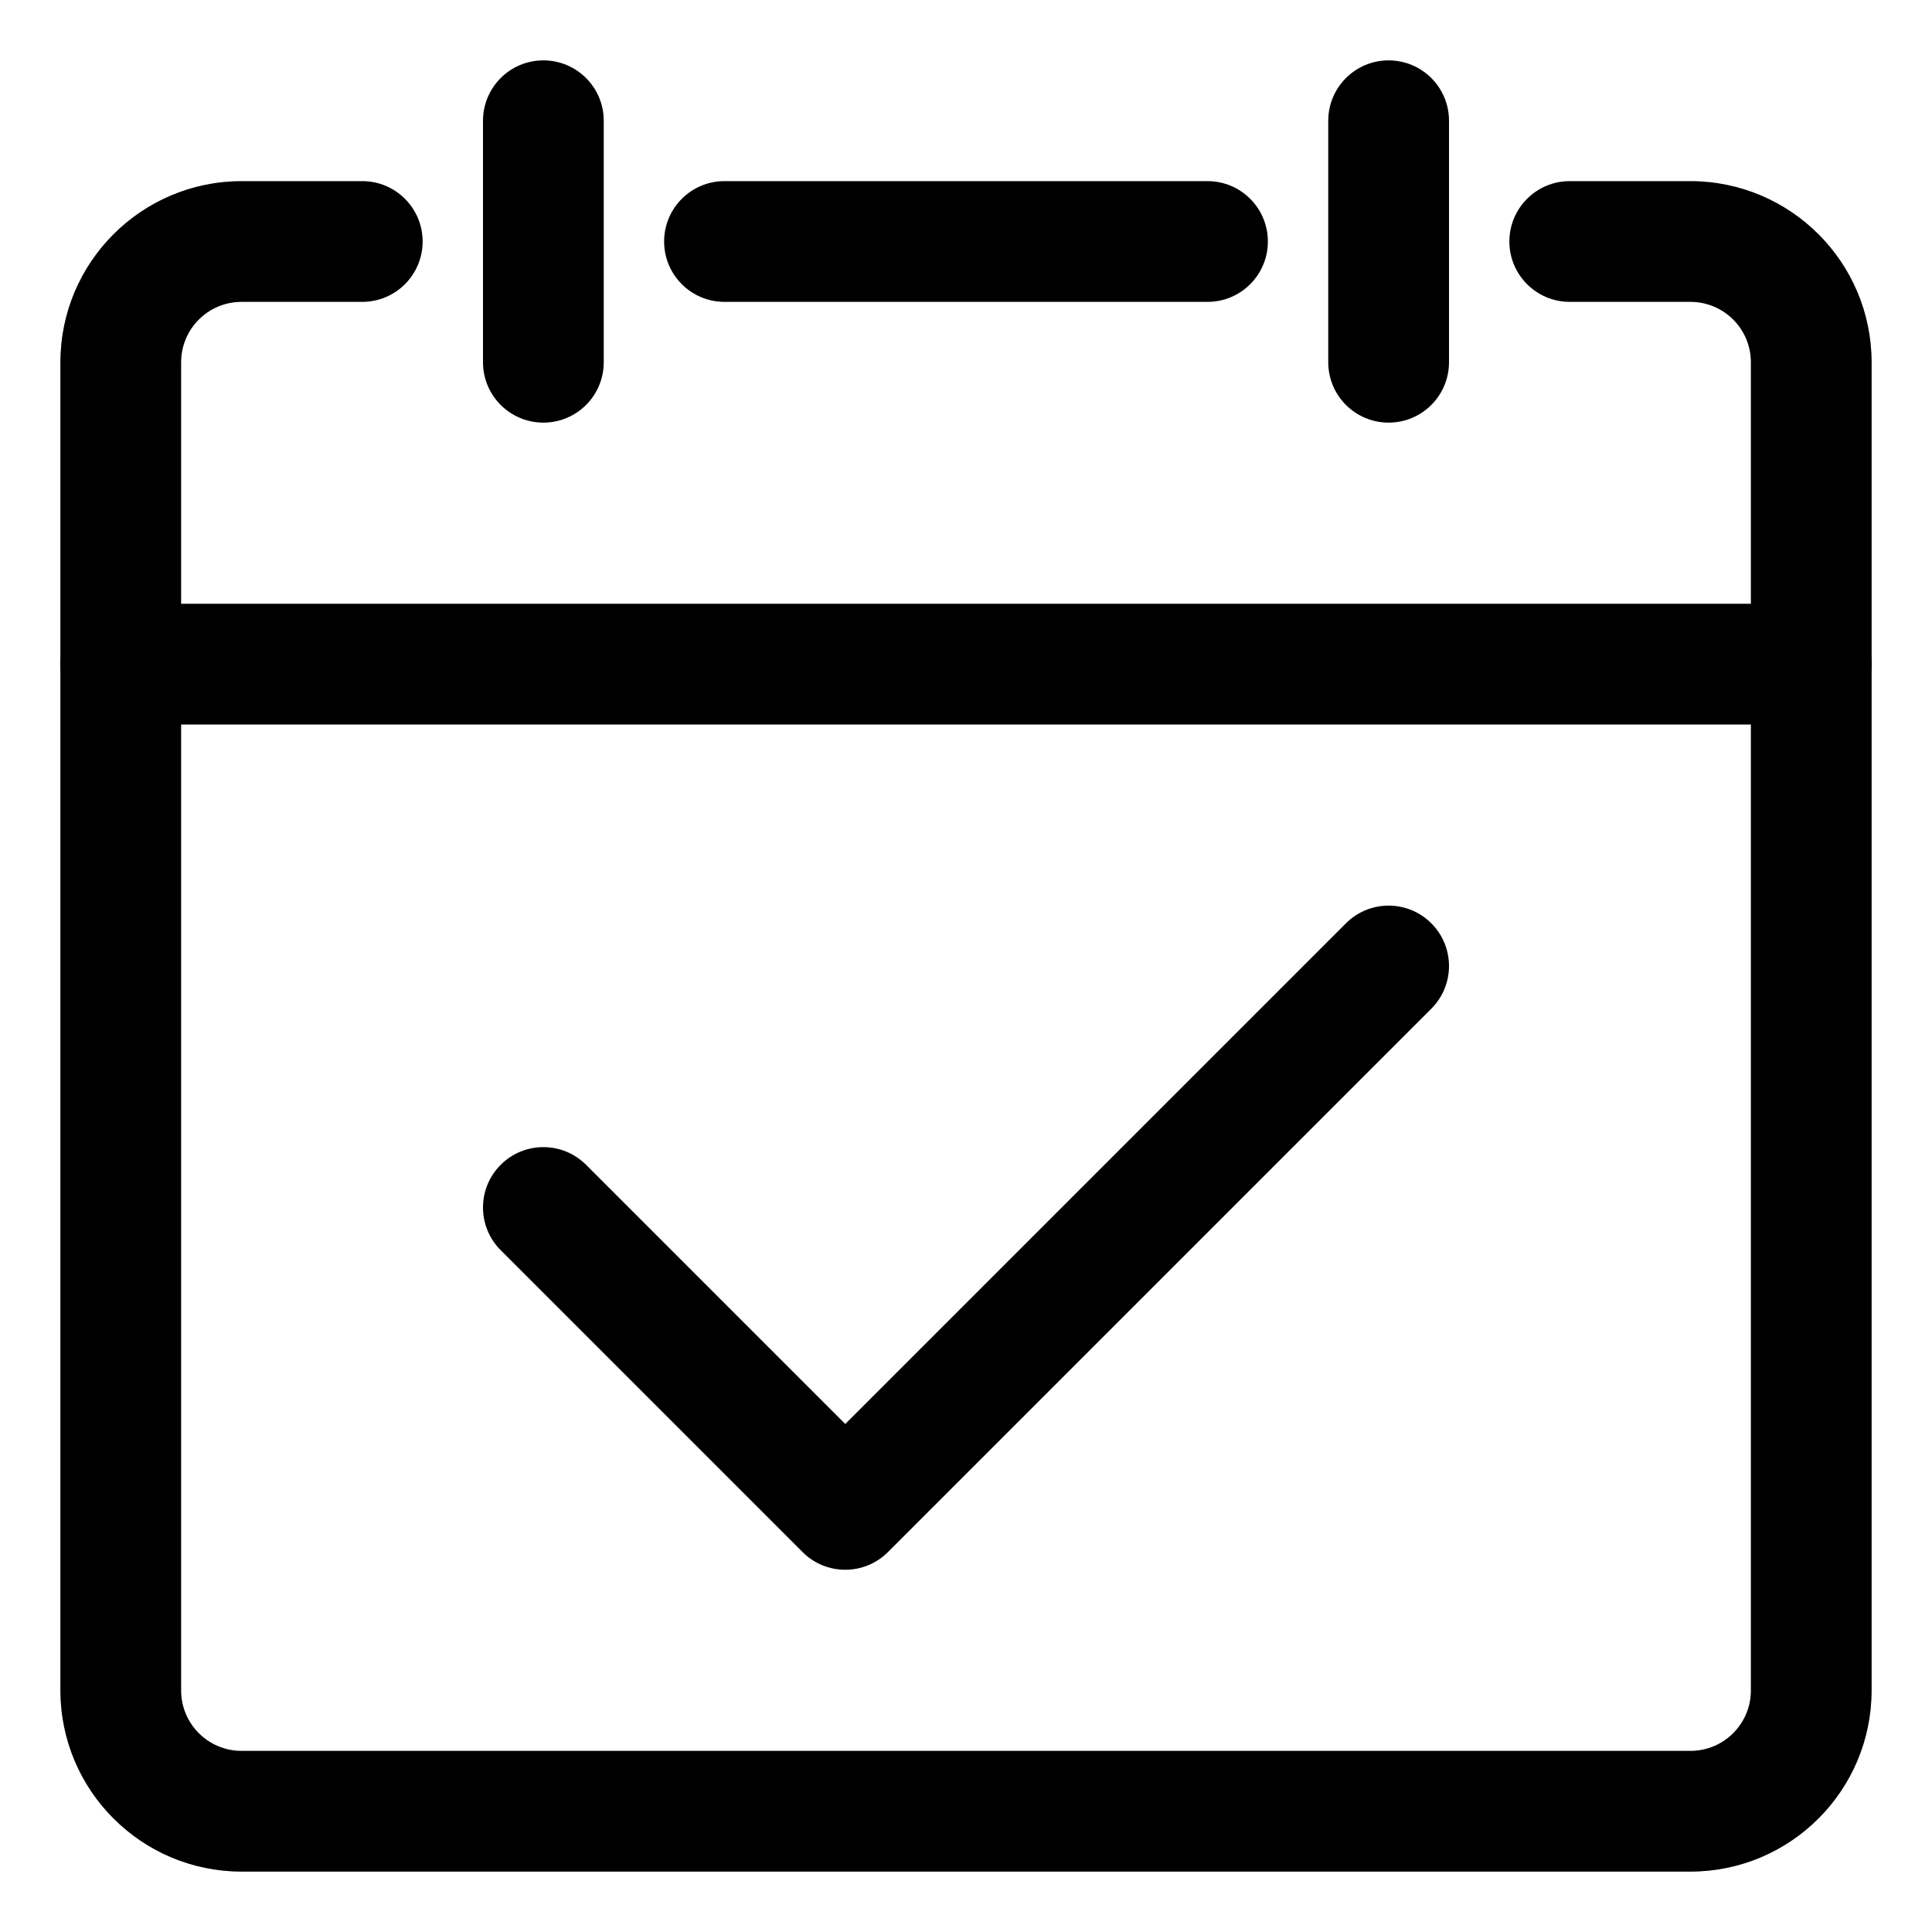
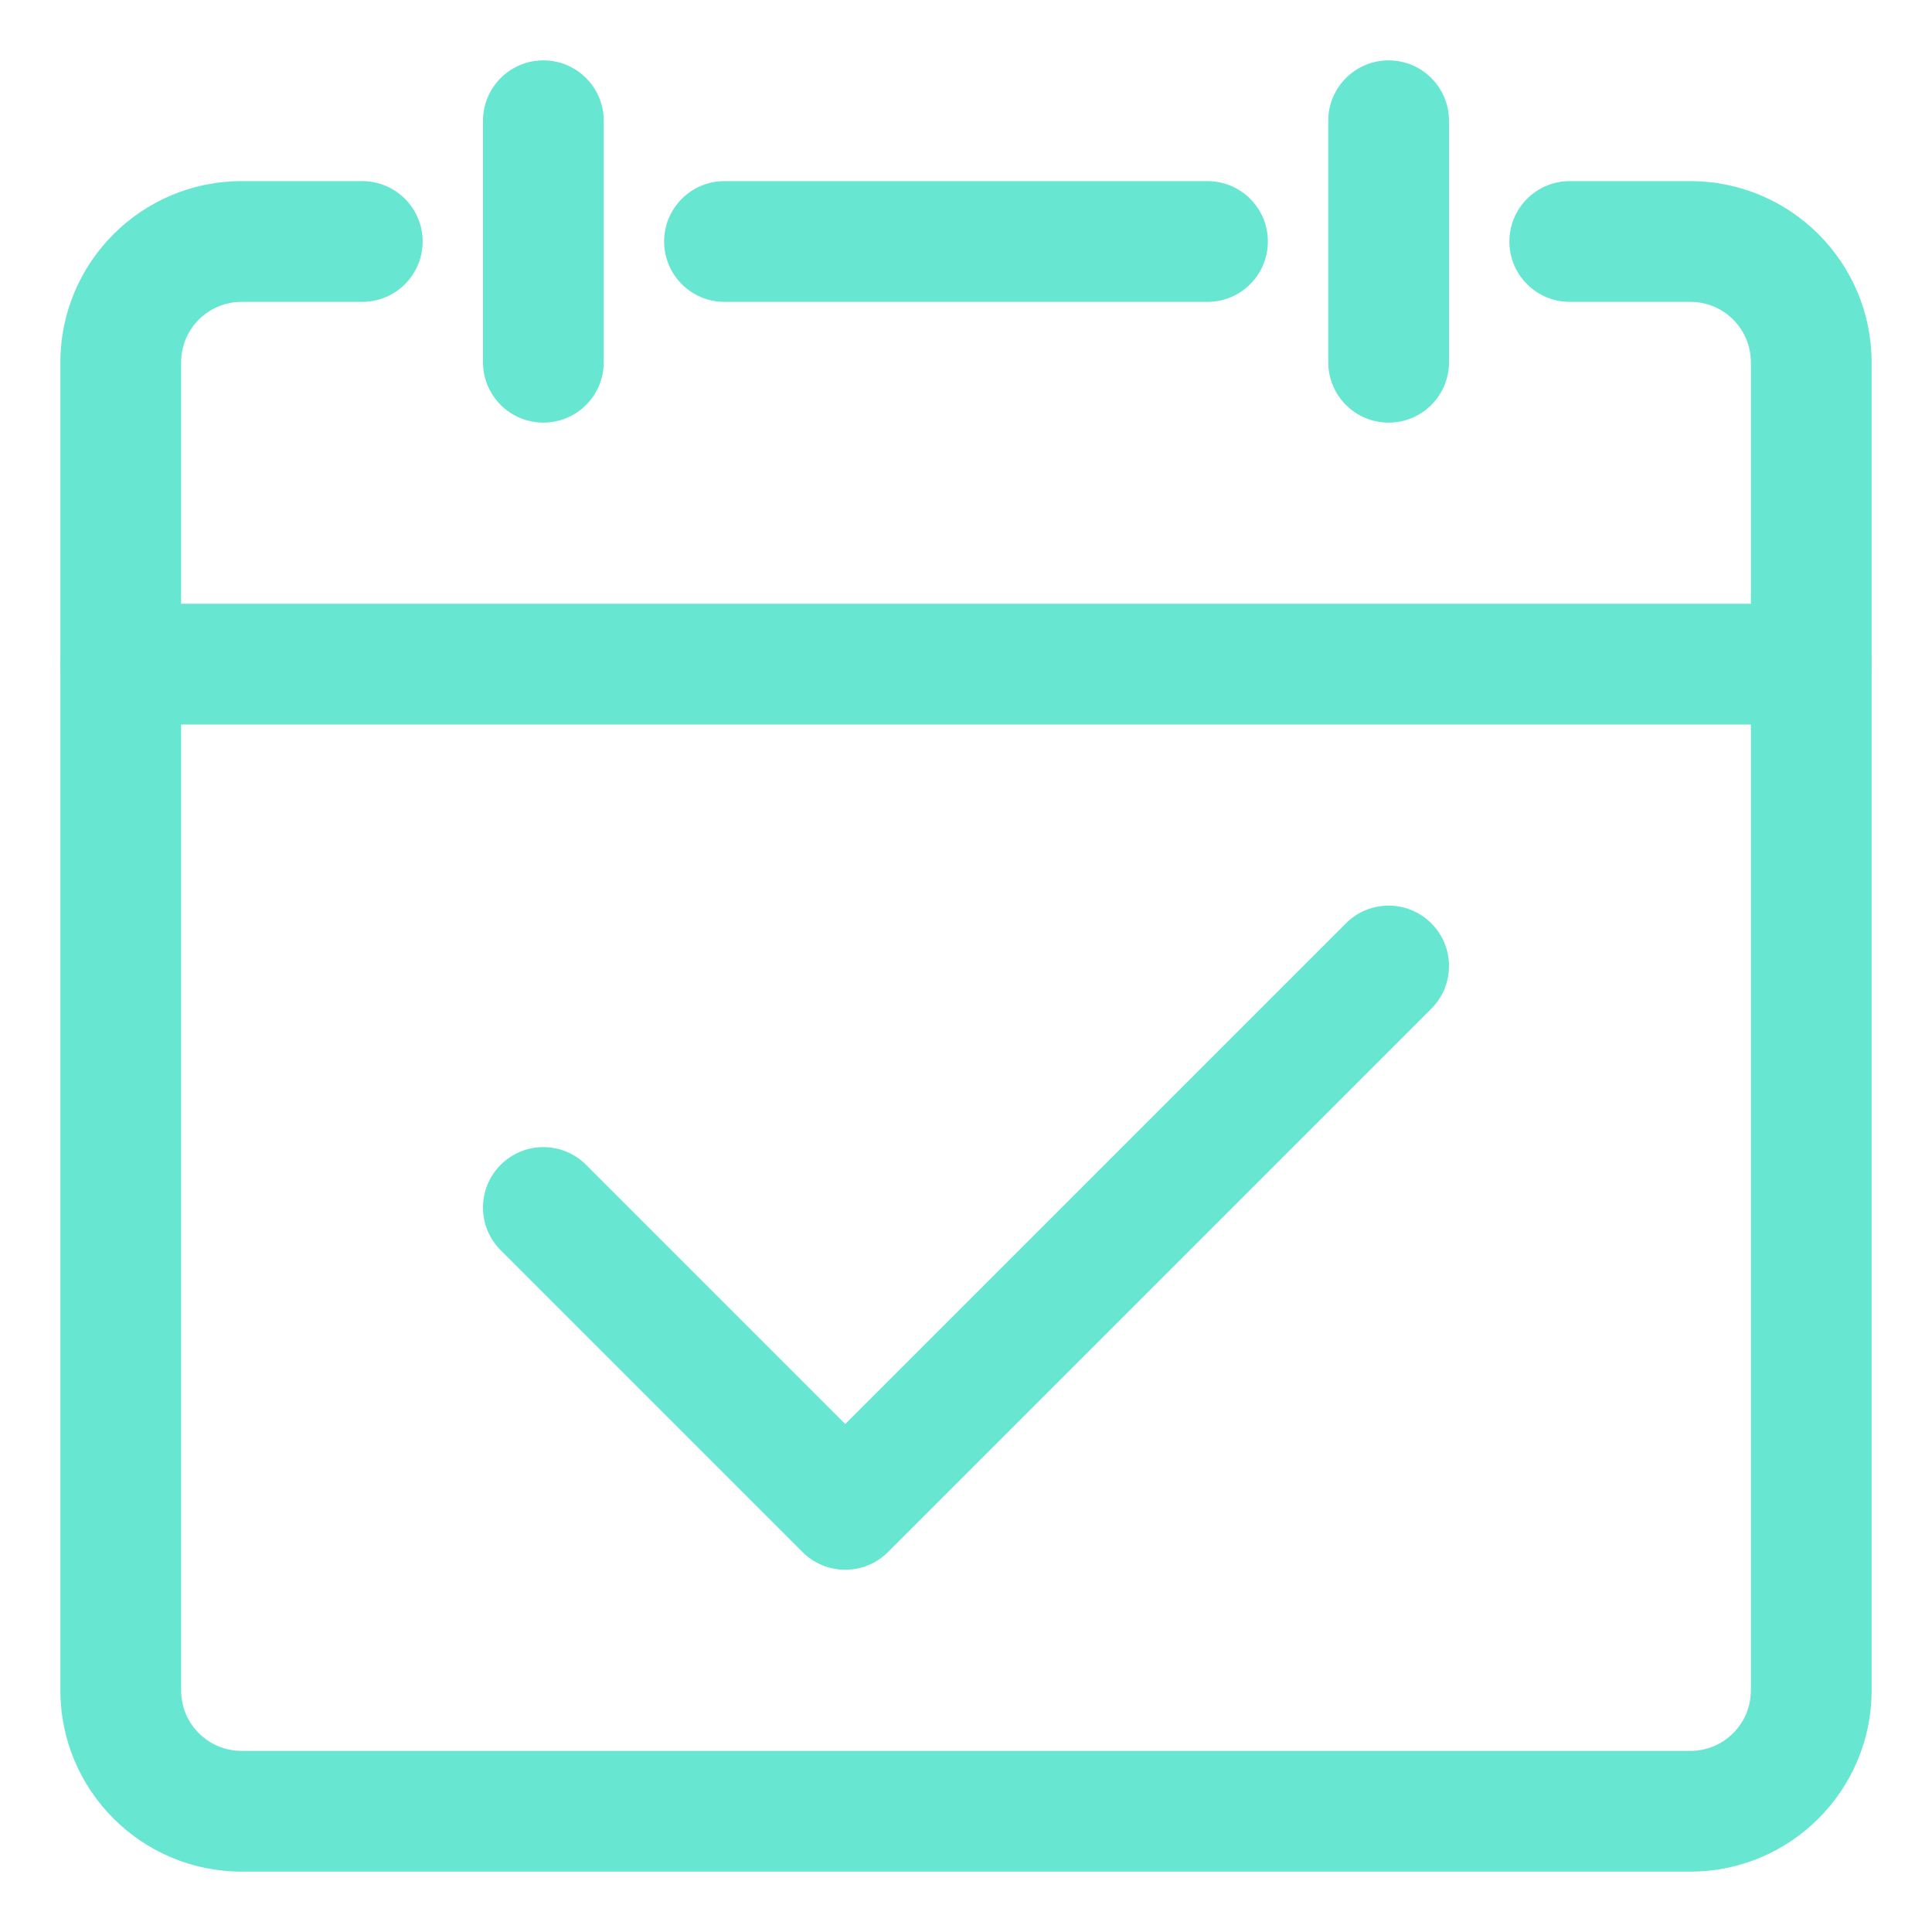
<svg xmlns="http://www.w3.org/2000/svg" t="1523276974293" class="icon" style="" viewBox="0 0 1024 1024" version="1.1" p-id="692" width="200" height="200">
  <defs>
    <style type="text/css" />
  </defs>
-   <path d="M448 832a31.902 31.902 0 0 1-22.628-9.373l-160-160a32 32 0 0 1 45.256-45.254L448 754.745l265.372-265.372a32 32 0 0 1 45.256 45.254l-288 288A31.902 31.902 0 0 1 448 832z" p-id="693" class="selected" fill="" />
-   <path d="M896 992H128a96.109 96.109 0 0 1-96-96V192a96.109 96.109 0 0 1 96-96h64.004a32 32 0 0 1 0 64H128a32.036 32.036 0 0 0-32 32v704a32.036 32.036 0 0 0 32 32h768a32.036 32.036 0 0 0 32-32V192a32.036 32.036 0 0 0-32-32h-63.998a32 32 0 0 1 0-64H896a96.109 96.109 0 0 1 96 96v704a96.109 96.109 0 0 1-96 96z" p-id="694" class="selected" fill="" />
-   <path d="M640 160H384a32 32 0 0 1 0-64h256a32 32 0 0 1 0 64zM736 224a32 32 0 0 1-32-32V64a32 32 0 0 1 64 0v128a32 32 0 0 1-32 32zM288 224a32 32 0 0 1-32-32V64a32 32 0 0 1 64 0v128a32 32 0 0 1-32 32zM960 384H64a32 32 0 0 1 0-64h896a32 32 0 0 1 0 64z" p-id="695" class="selected" fill="" />
+   <path d="M448 832a31.902 31.902 0 0 1-22.628-9.373l-160-160a32 32 0 0 1 45.256-45.254L448 754.745l265.372-265.372a32 32 0 0 1 45.256 45.254l-288 288A31.902 31.902 0 0 1 448 832z" p-id="693" class="selected" fill="#67E6D1" />
+   <path d="M896 992H128a96.109 96.109 0 0 1-96-96V192a96.109 96.109 0 0 1 96-96h64.004a32 32 0 0 1 0 64H128a32.036 32.036 0 0 0-32 32v704a32.036 32.036 0 0 0 32 32h768a32.036 32.036 0 0 0 32-32V192a32.036 32.036 0 0 0-32-32h-63.998a32 32 0 0 1 0-64H896a96.109 96.109 0 0 1 96 96v704a96.109 96.109 0 0 1-96 96z" p-id="694" class="selected" fill="#67E6D1" />
+   <path d="M640 160H384a32 32 0 0 1 0-64h256a32 32 0 0 1 0 64zM736 224a32 32 0 0 1-32-32V64a32 32 0 0 1 64 0v128a32 32 0 0 1-32 32zM288 224a32 32 0 0 1-32-32V64a32 32 0 0 1 64 0v128a32 32 0 0 1-32 32zM960 384H64a32 32 0 0 1 0-64h896a32 32 0 0 1 0 64z" p-id="695" class="selected" fill="#67E6D1" />
</svg>
